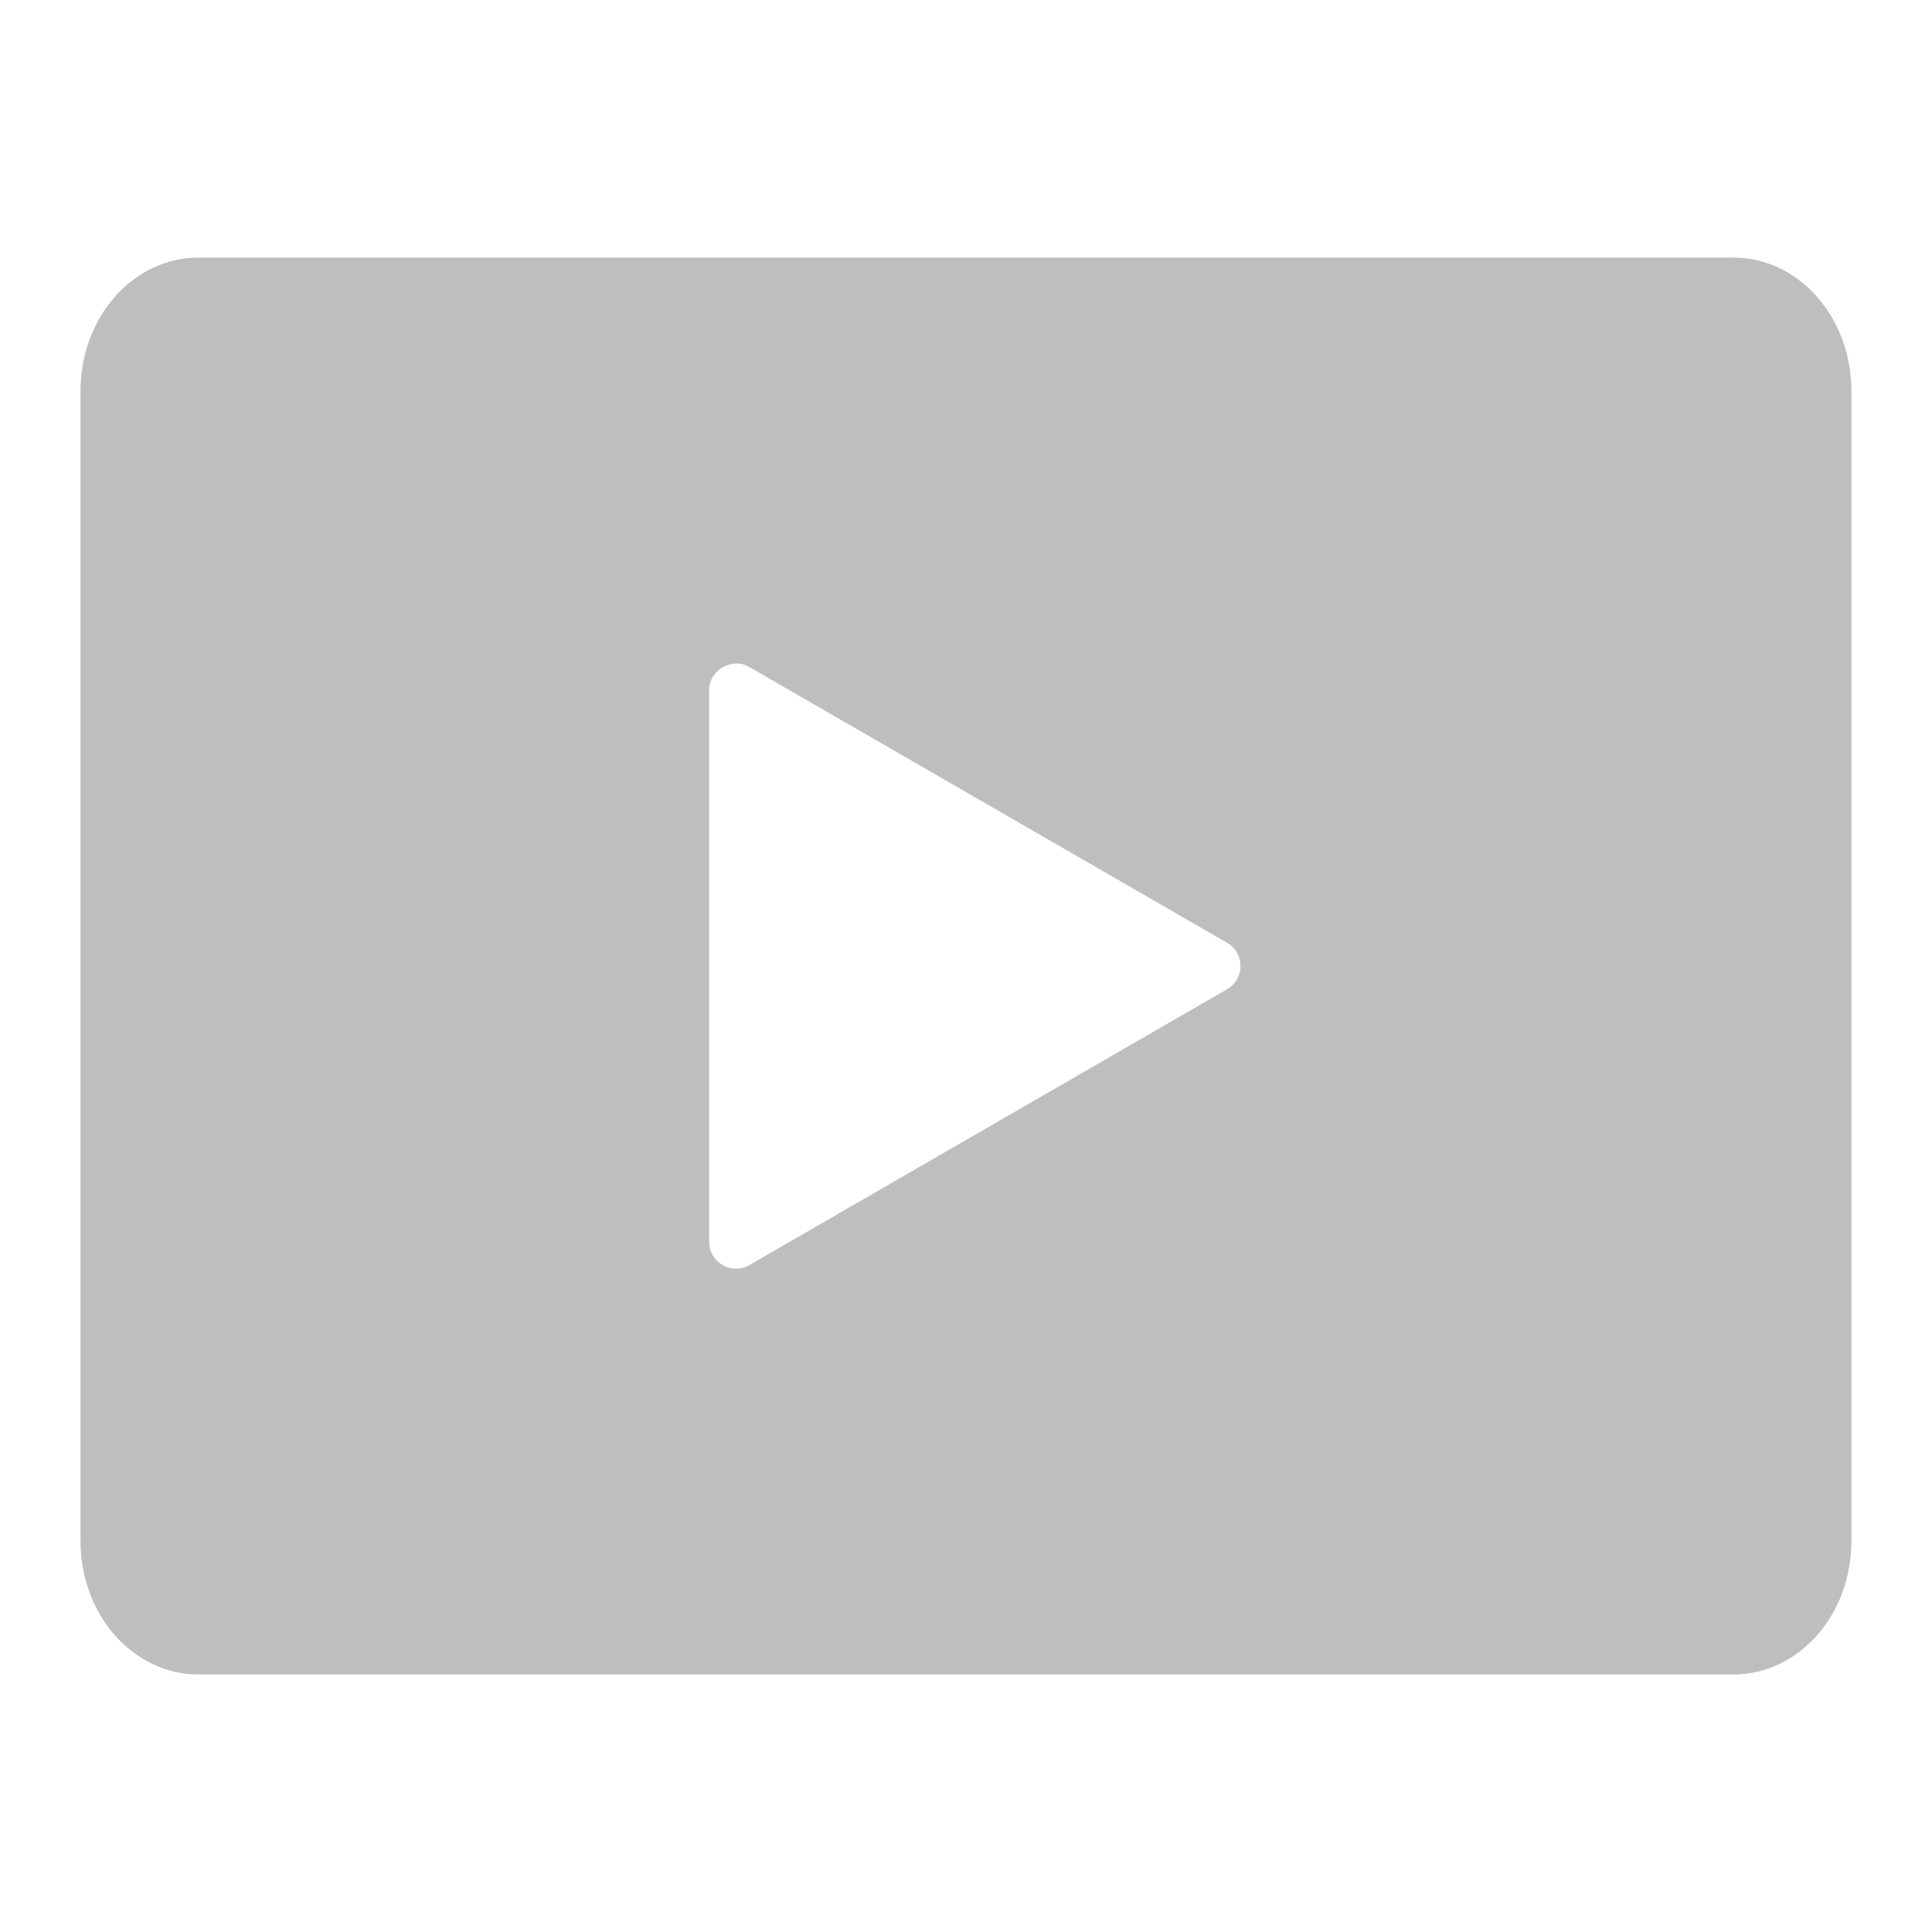
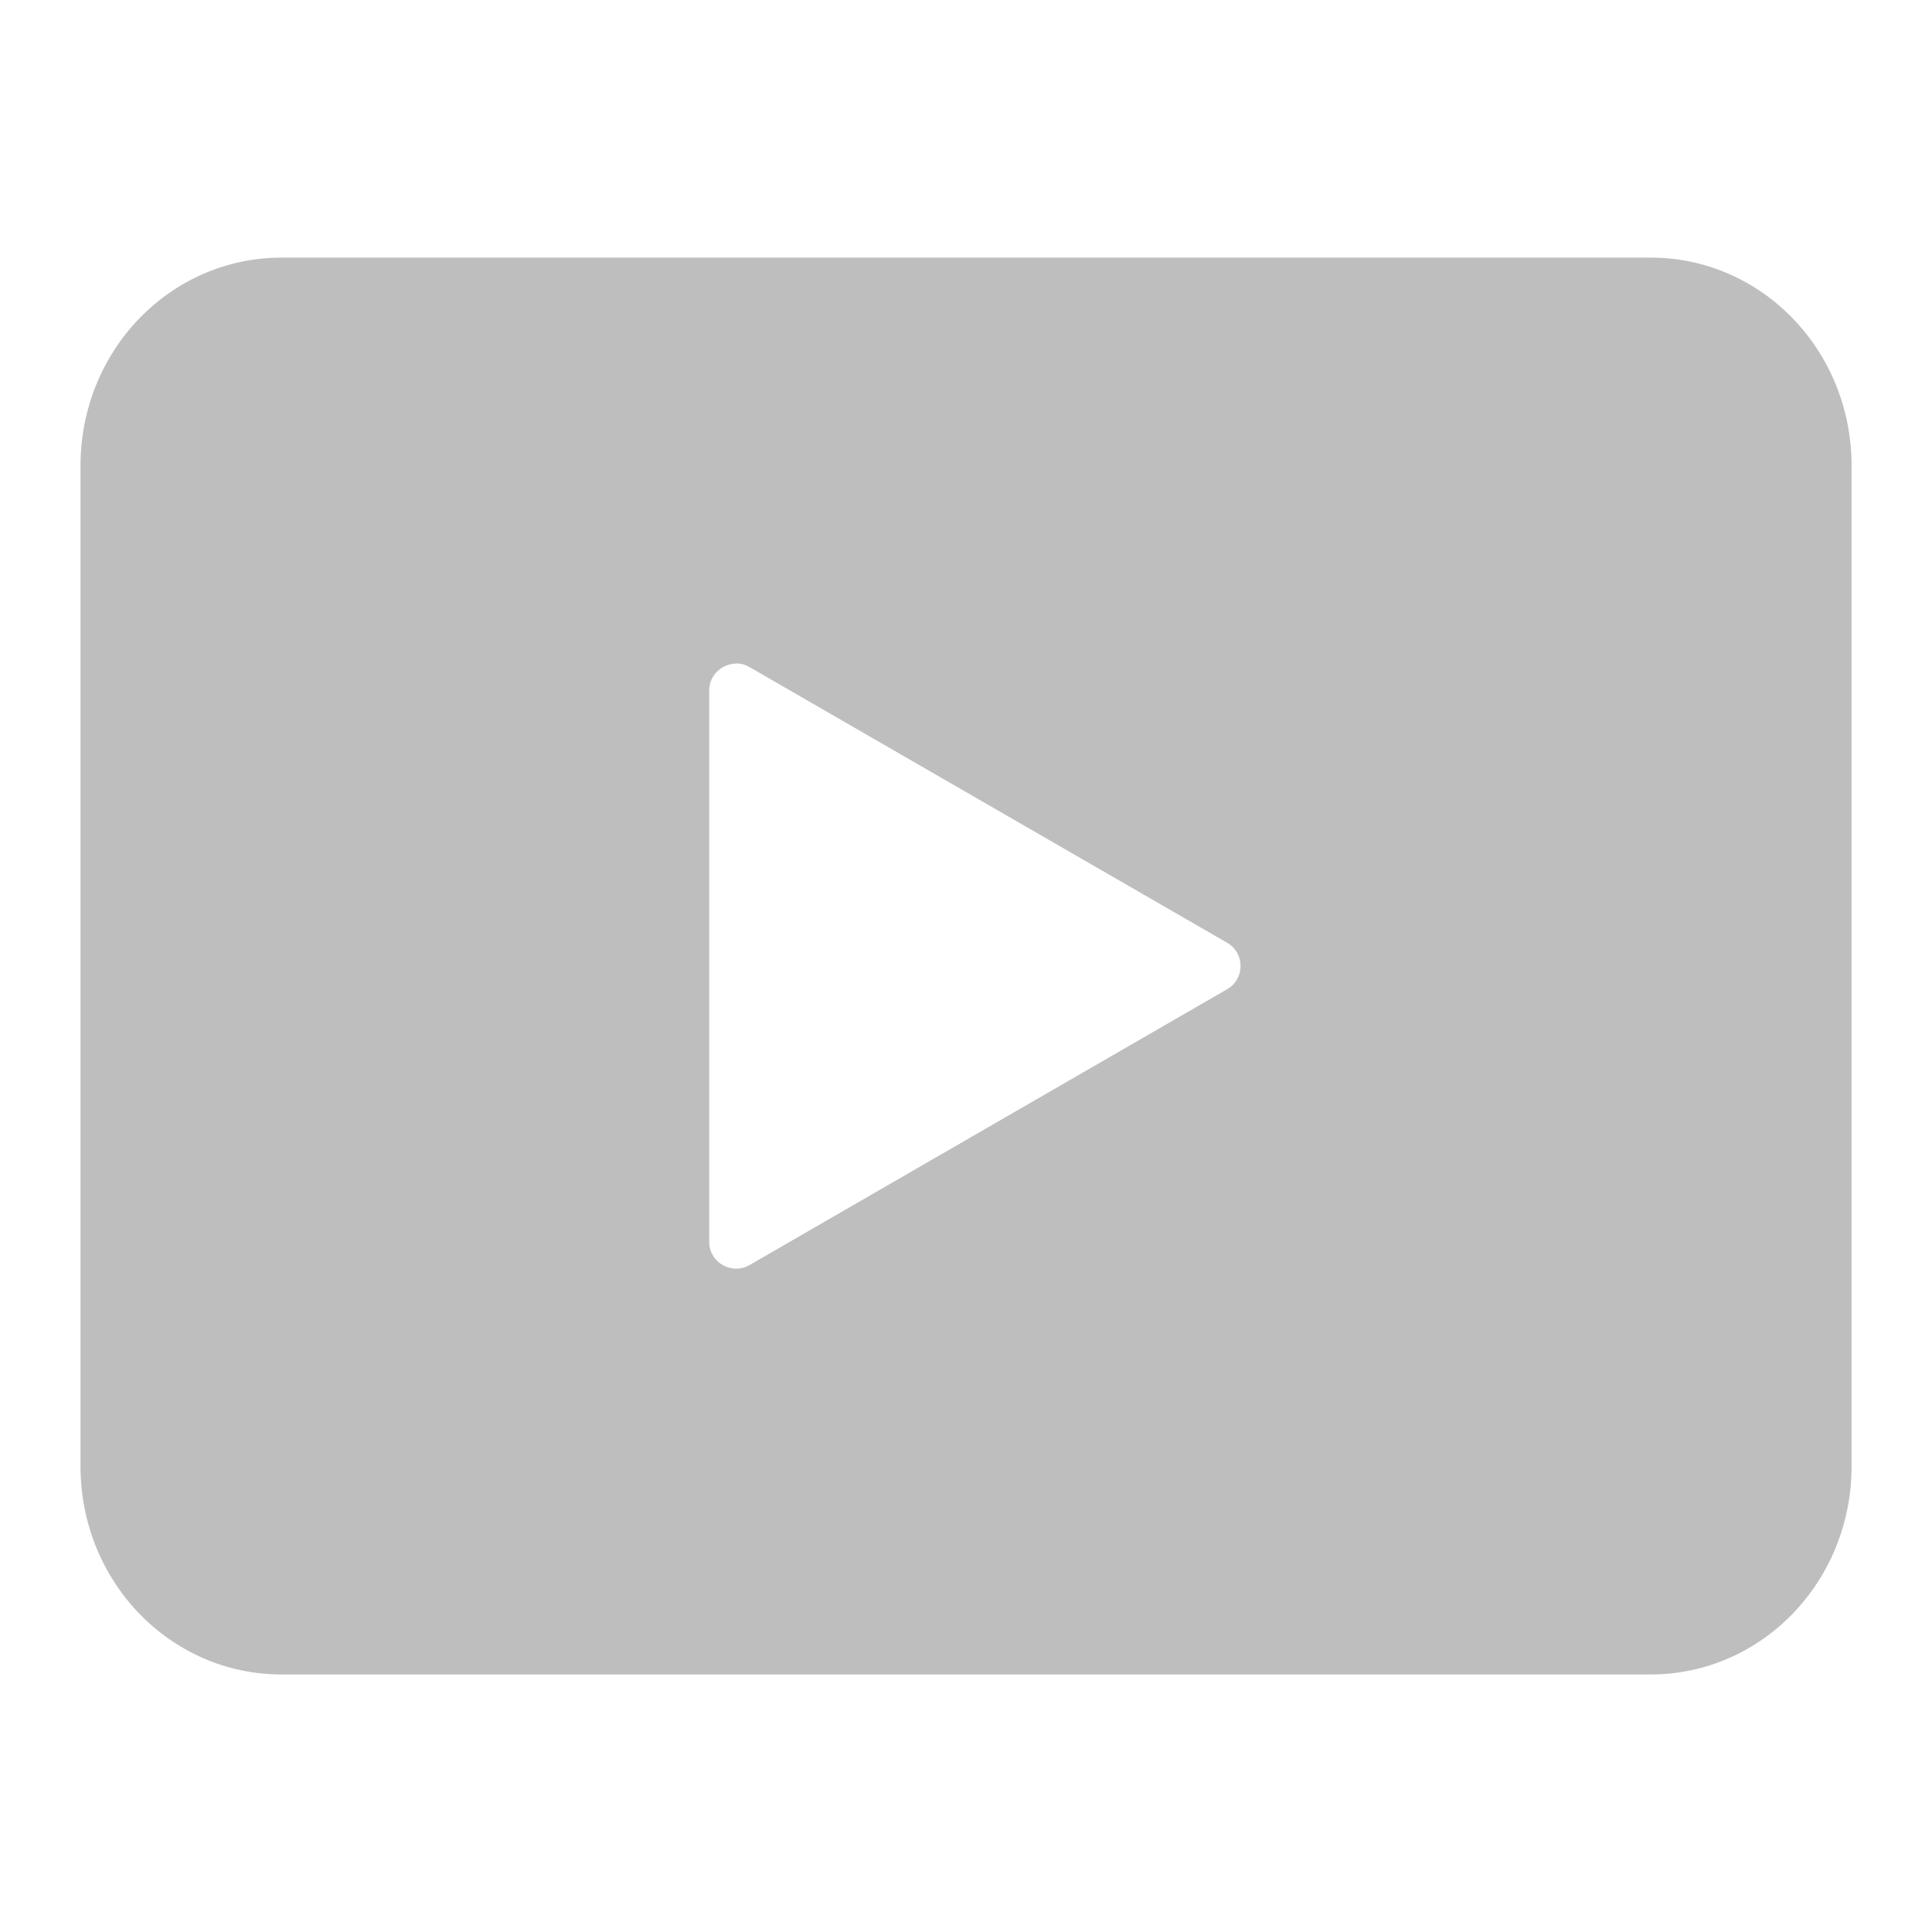
<svg xmlns="http://www.w3.org/2000/svg" width="24" height="24" viewBox="0 0 24 24" id="svg4253" version="1.1">
  <defs id="defs4255" />
  <g id="layer1" transform="translate(0,-1028.362)">
-     <path style="opacity:1;fill:#bebebe;fill-opacity:1;stroke:none;stroke-width:1;stroke-linecap:butt;stroke-linejoin:round;stroke-miterlimit:14.5;stroke-dasharray:none;stroke-opacity:1" d="m 2.467,1031.562 c -0.813,0 -1.467,0.74 -1.467,1.659 l 0,14.283 c 0,0.918 0.654,1.659 1.467,1.659 l 19.065,0 c 0.813,0 1.467,-0.74 1.467,-1.659 l 0,-14.283 c 0,-0.918 -0.654,-1.659 -1.467,-1.659 l -19.065,0 z m 6.684,5.042 c 0.056,0 0.111,0.016 0.159,0.045 l 5.934,3.425 c 0.221,0.128 0.221,0.447 0,0.576 l -5.934,3.427 c -0.222,0.128 -0.501,-0.032 -0.501,-0.288 l 0,-6.851 c -3.19e-5,-0.186 0.155,-0.333 0.342,-0.333 z" id="rect3334" />
+     <path style="opacity:1;fill:#bebebe;fill-opacity:1;stroke:none;stroke-width:1;stroke-linecap:butt;stroke-linejoin:round;stroke-miterlimit:14.5;stroke-dasharray:none;stroke-opacity:1" d="m 3.499,1031.562 c -1.384,0 -2.499,1.154 -2.499,2.587 l 0,12.427 c 0,1.433 1.114,2.587 2.499,2.587 l 17.003,0 c 1.384,0 2.499,-1.154 2.499,-2.587 l 0,-12.427 c 0,-1.433 -1.114,-2.587 -2.499,-2.587 l -17.003,0 z m 5.653,5.042 c 0.056,0 0.111,0.016 0.159,0.045 l 5.934,3.425 c 0.221,0.128 0.221,0.447 0,0.576 l -5.934,3.427 c -0.222,0.128 -0.501,-0.032 -0.501,-0.288 l 0,-6.851 c -3.19e-5,-0.186 0.155,-0.333 0.342,-0.333 z" id="rect3334" />
    <path id="path4156" d="m -25.787,1035.403 c -0.198,0 -0.361,0.156 -0.361,0.353 l 0,7.267 c -2.72e-4,0.272 0.294,0.442 0.53,0.306 l 6.294,-3.634 c 0.235,-0.137 0.235,-0.475 0,-0.611 l -6.294,-3.634 c -0.051,-0.03 -0.109,-0.047 -0.168,-0.047 z" style="color:#000000;font-style:normal;font-variant:normal;font-weight:normal;font-stretch:normal;font-size:medium;line-height:normal;font-family:sans-serif;text-indent:0;text-align:start;text-decoration:none;text-decoration-line:none;text-decoration-style:solid;text-decoration-color:#000000;letter-spacing:normal;word-spacing:normal;text-transform:none;direction:ltr;block-progression:tb;writing-mode:lr-tb;baseline-shift:baseline;text-anchor:start;white-space:normal;clip-rule:nonzero;display:inline;overflow:visible;visibility:visible;opacity:1;isolation:auto;mix-blend-mode:normal;color-interpolation:sRGB;color-interpolation-filters:linearRGB;solid-color:#000000;solid-opacity:1;fill:#000000;fill-opacity:1;fill-rule:nonzero;stroke:none;stroke-width:1;stroke-linecap:butt;stroke-linejoin:round;stroke-miterlimit:14.5;stroke-dasharray:none;stroke-dashoffset:0;stroke-opacity:1;color-rendering:auto;image-rendering:auto;shape-rendering:auto;text-rendering:auto;enable-background:accumulate" />
  </g>
</svg>
